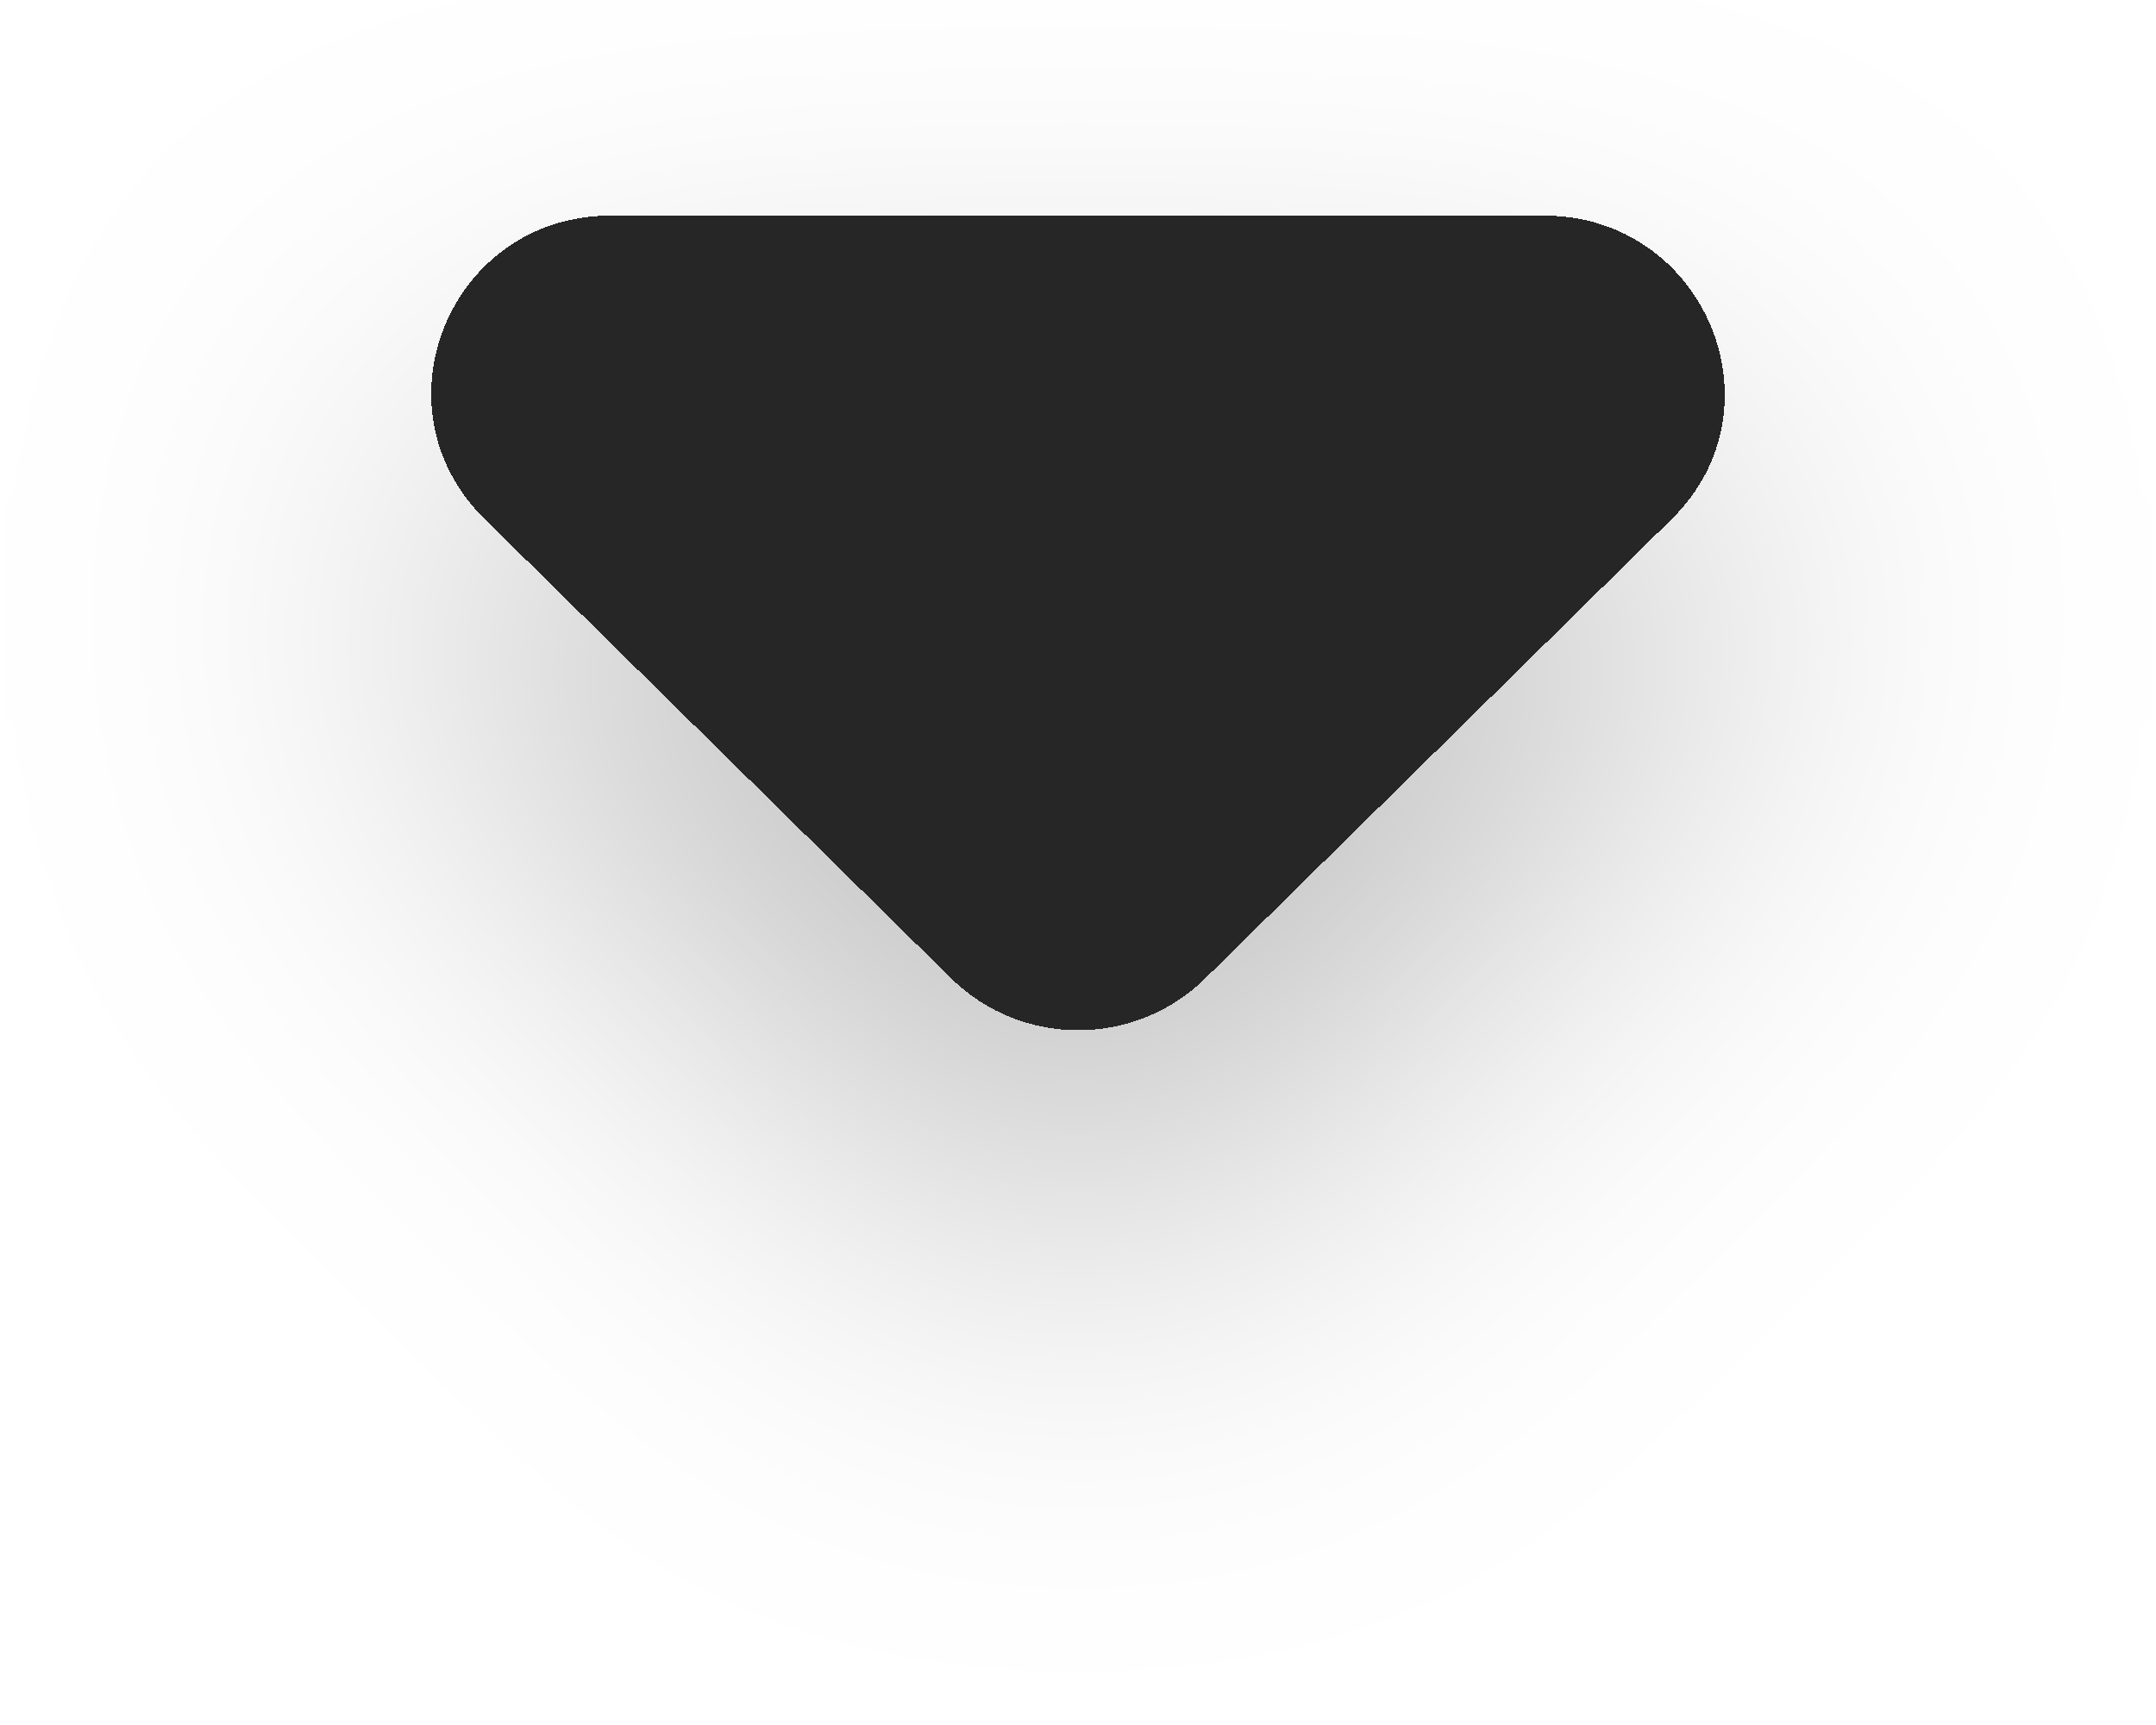
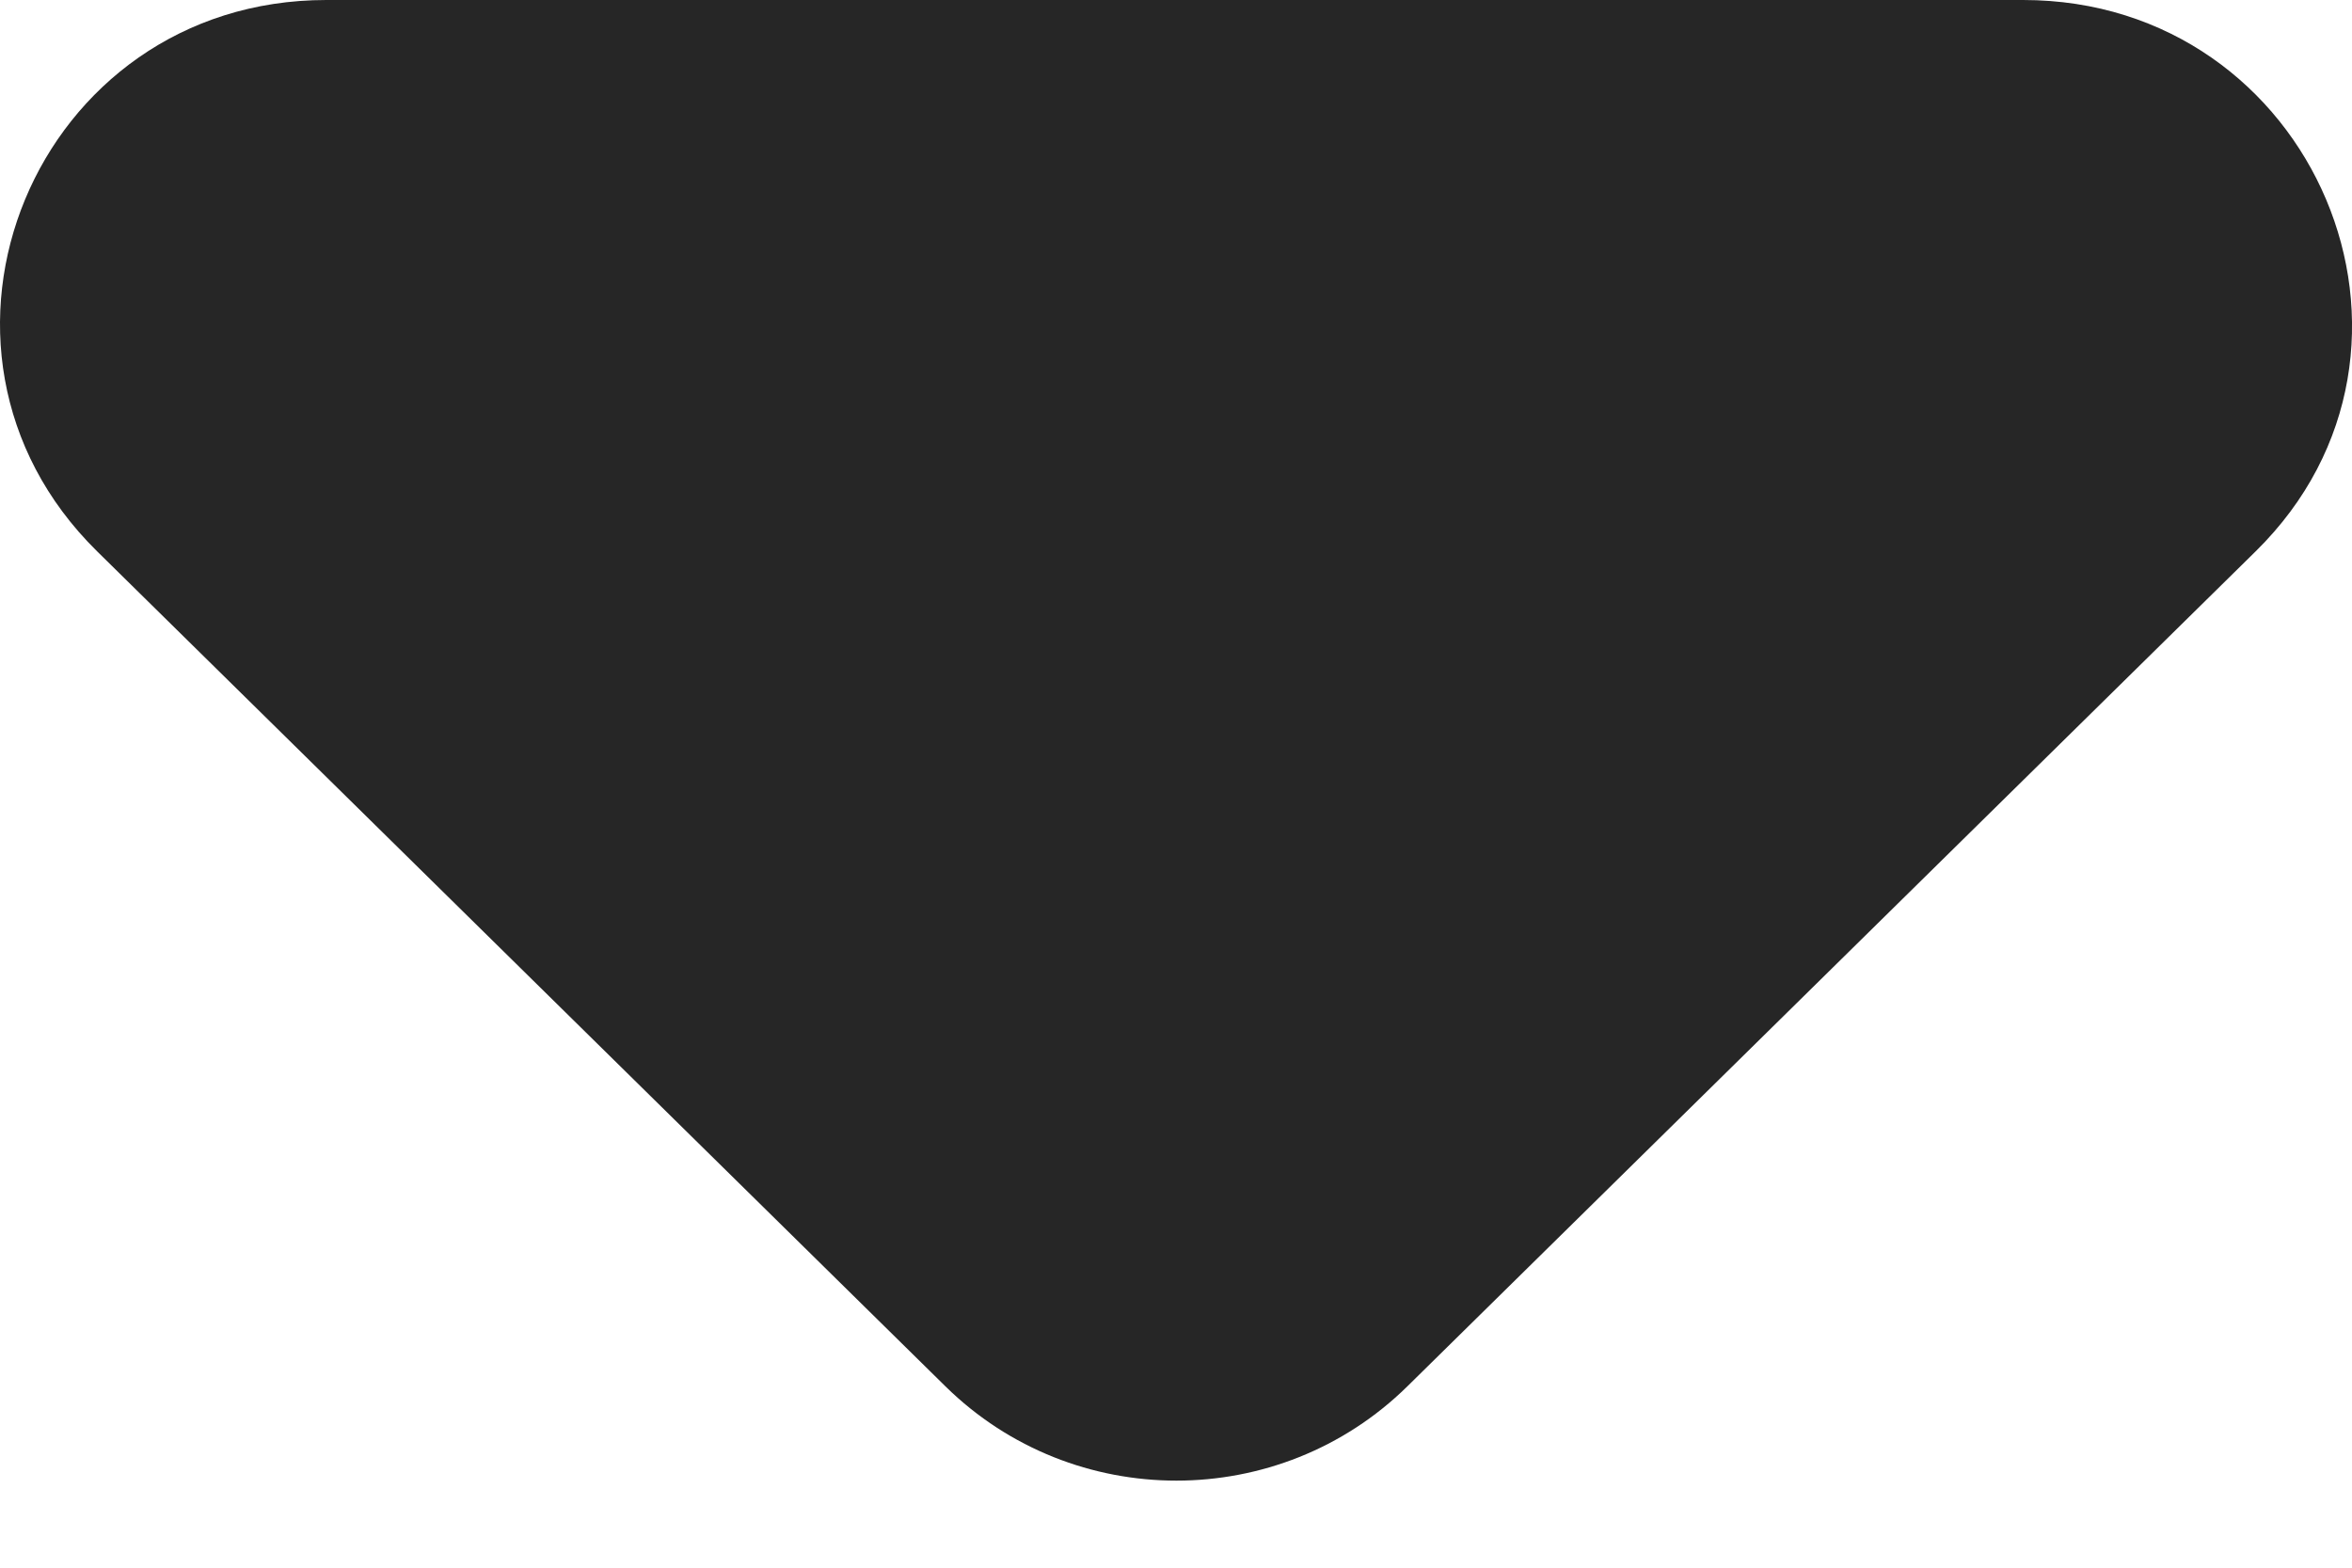
- <svg xmlns="http://www.w3.org/2000/svg" width="20" height="16" viewBox="0 0 20 16" fill="none">
-   <g filter="url(#filter0_d_231_196)">
-     <path d="M4.495 4.813L8.824 9.075C9.476 9.716 10.528 9.716 11.18 9.075L15.509 4.813C16.561 3.777 15.809 2 14.322 2H5.665C4.178 2 3.443 3.777 4.495 4.813Z" fill="black" fill-opacity="0.85" shape-rendering="crispEdges" />
-   </g>
-   <defs>
-     <filter id="filter0_d_231_196" x="0" y="0" width="20" height="15.556" filterUnits="userSpaceOnUse" color-interpolation-filters="sRGB">
-       <feFlood flood-opacity="0" result="BackgroundImageFix" />
-       <feColorMatrix in="SourceAlpha" type="matrix" values="0 0 0 0 0 0 0 0 0 0 0 0 0 0 0 0 0 0 127 0" result="hardAlpha" />
-       <feOffset dy="2" />
-       <feGaussianBlur stdDeviation="2" />
-       <feComposite in2="hardAlpha" operator="out" />
-       <feColorMatrix type="matrix" values="0 0 0 0 0 0 0 0 0 0 0 0 0 0 0 0 0 0 0.25 0" />
-       <feBlend mode="normal" in2="BackgroundImageFix" result="effect1_dropShadow_231_196" />
-       <feBlend mode="normal" in="SourceGraphic" in2="effect1_dropShadow_231_196" result="shape" />
-     </filter>
-   </defs>
+ <svg xmlns="http://www.w3.org/2000/svg" width="12" height="8" viewBox="0 0 12 8" fill="none">
+   <path d="M0.495 2.813L4.824 7.075C5.476 7.716 6.528 7.716 7.18 7.075L11.509 2.813C12.562 1.777 11.809 0 10.322 0H1.665C0.178 0 -0.557 1.777 0.495 2.813Z" fill="black" fill-opacity="0.85" />
</svg>
